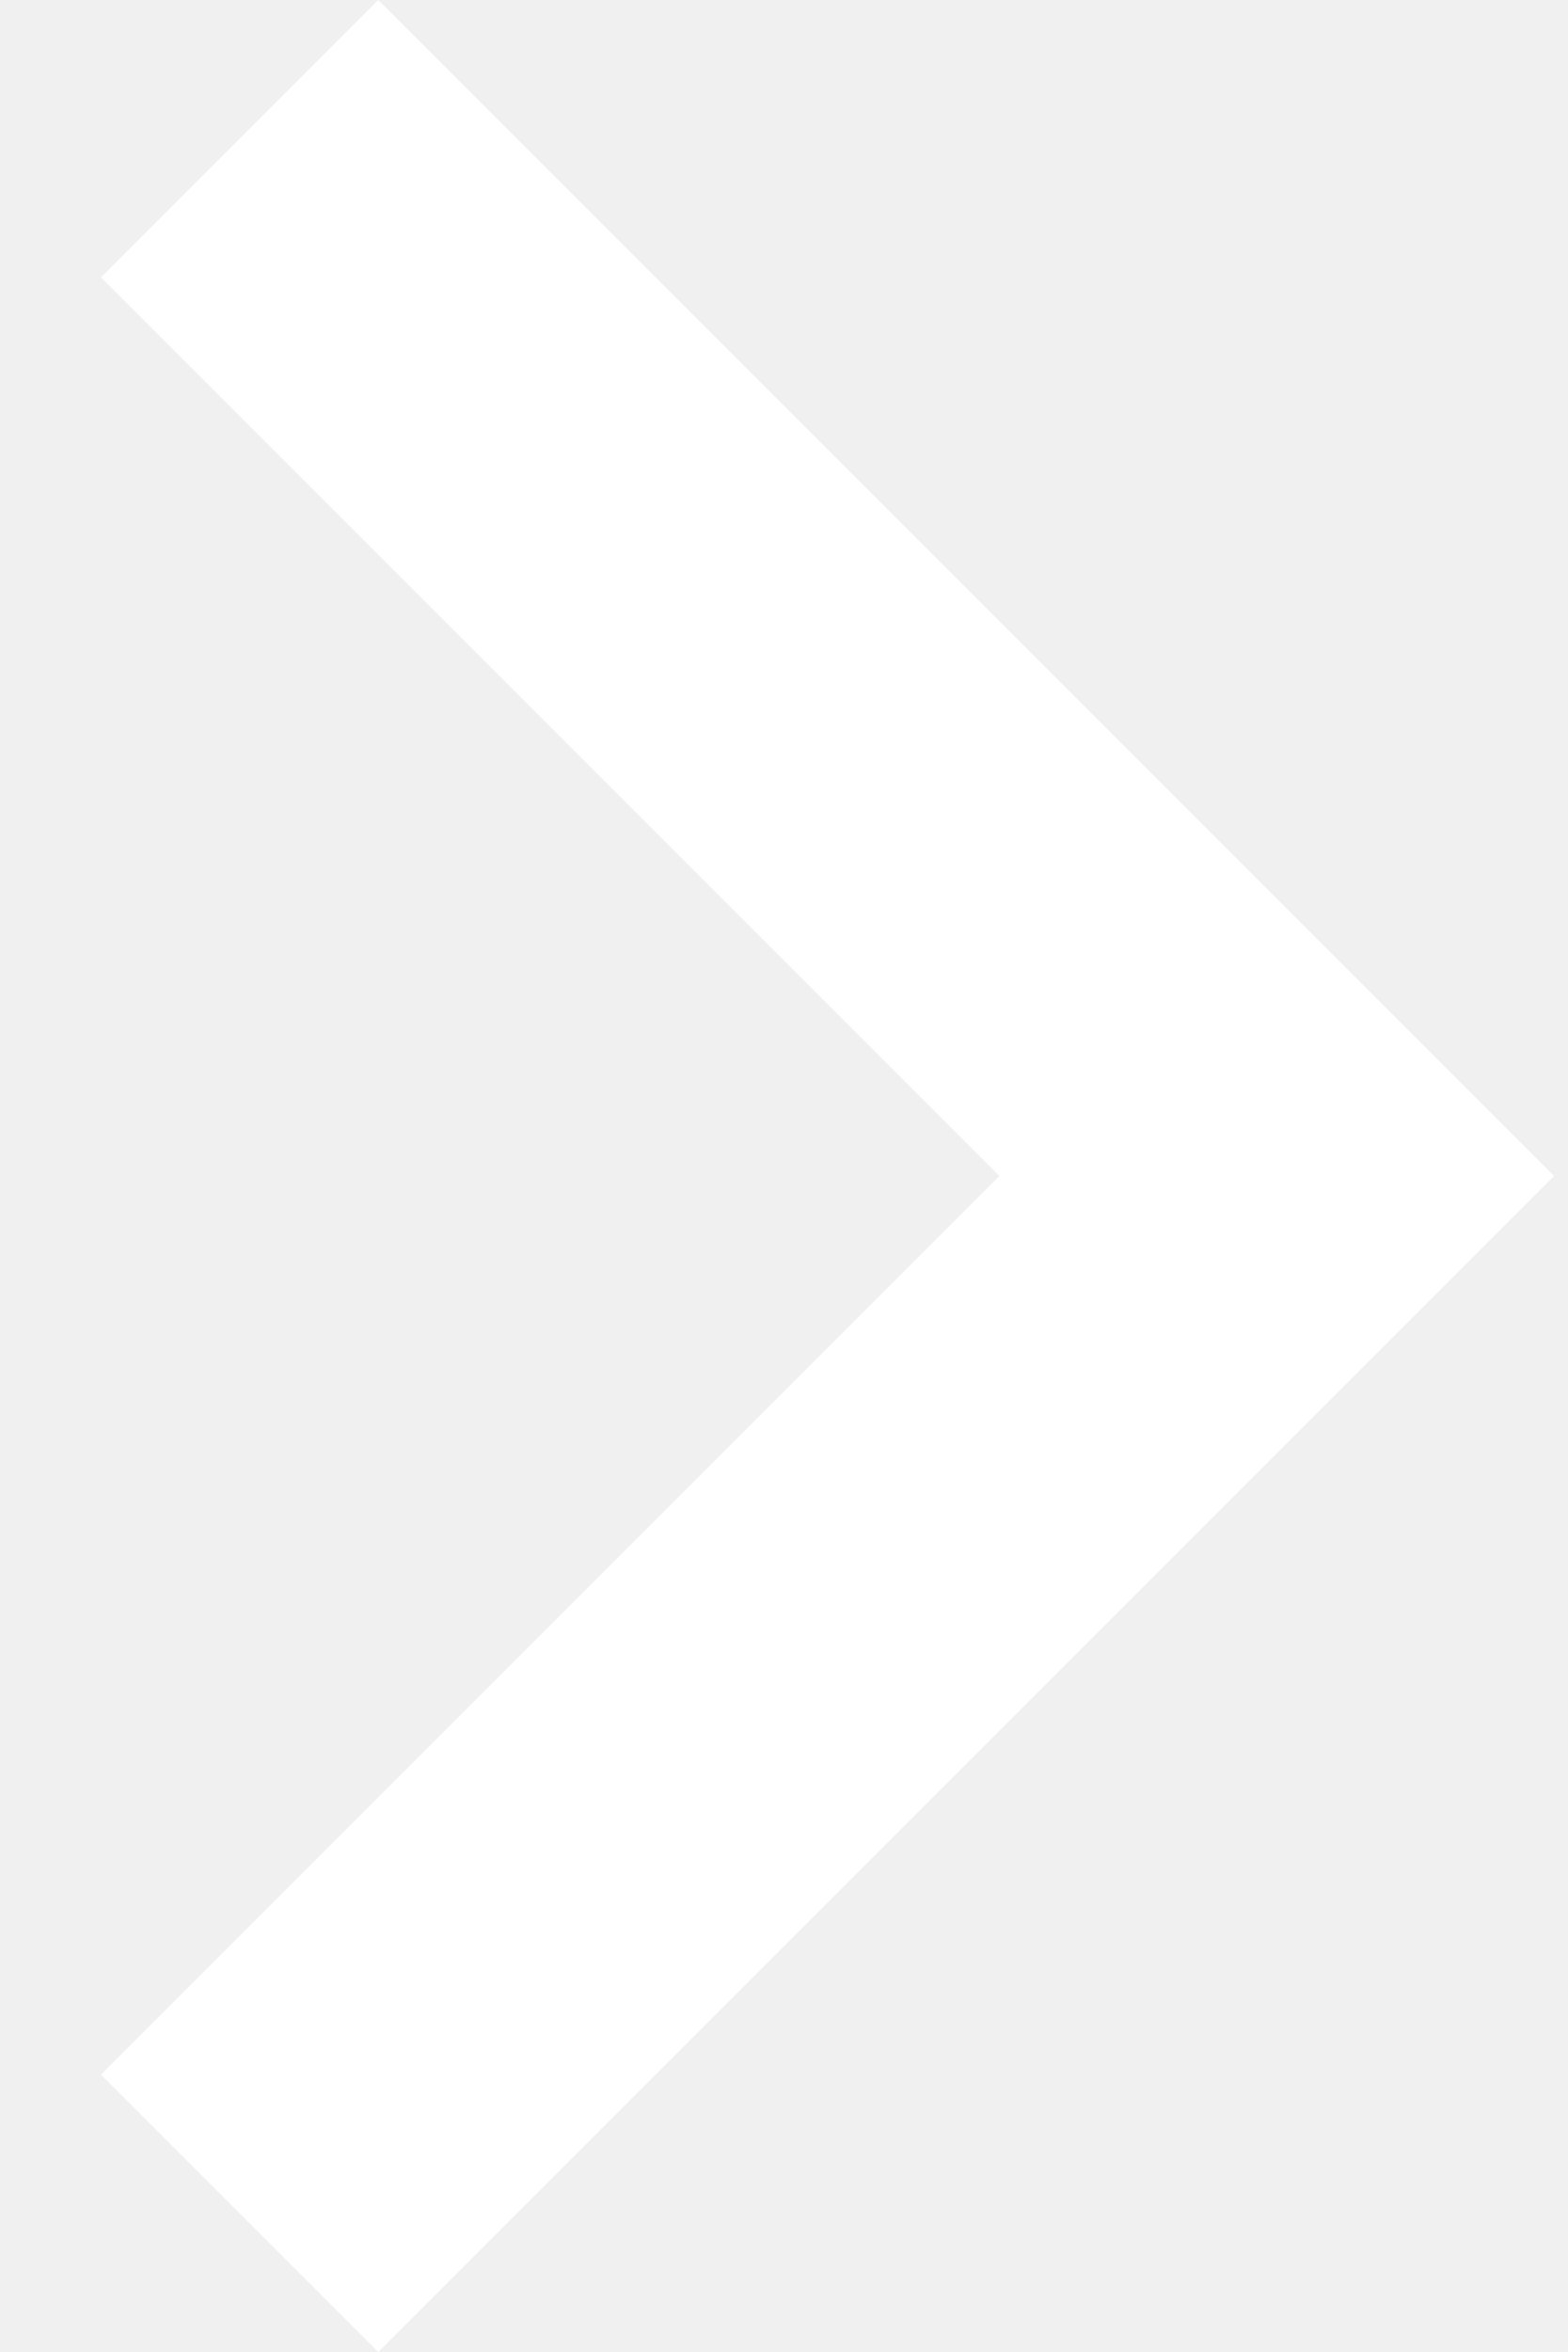
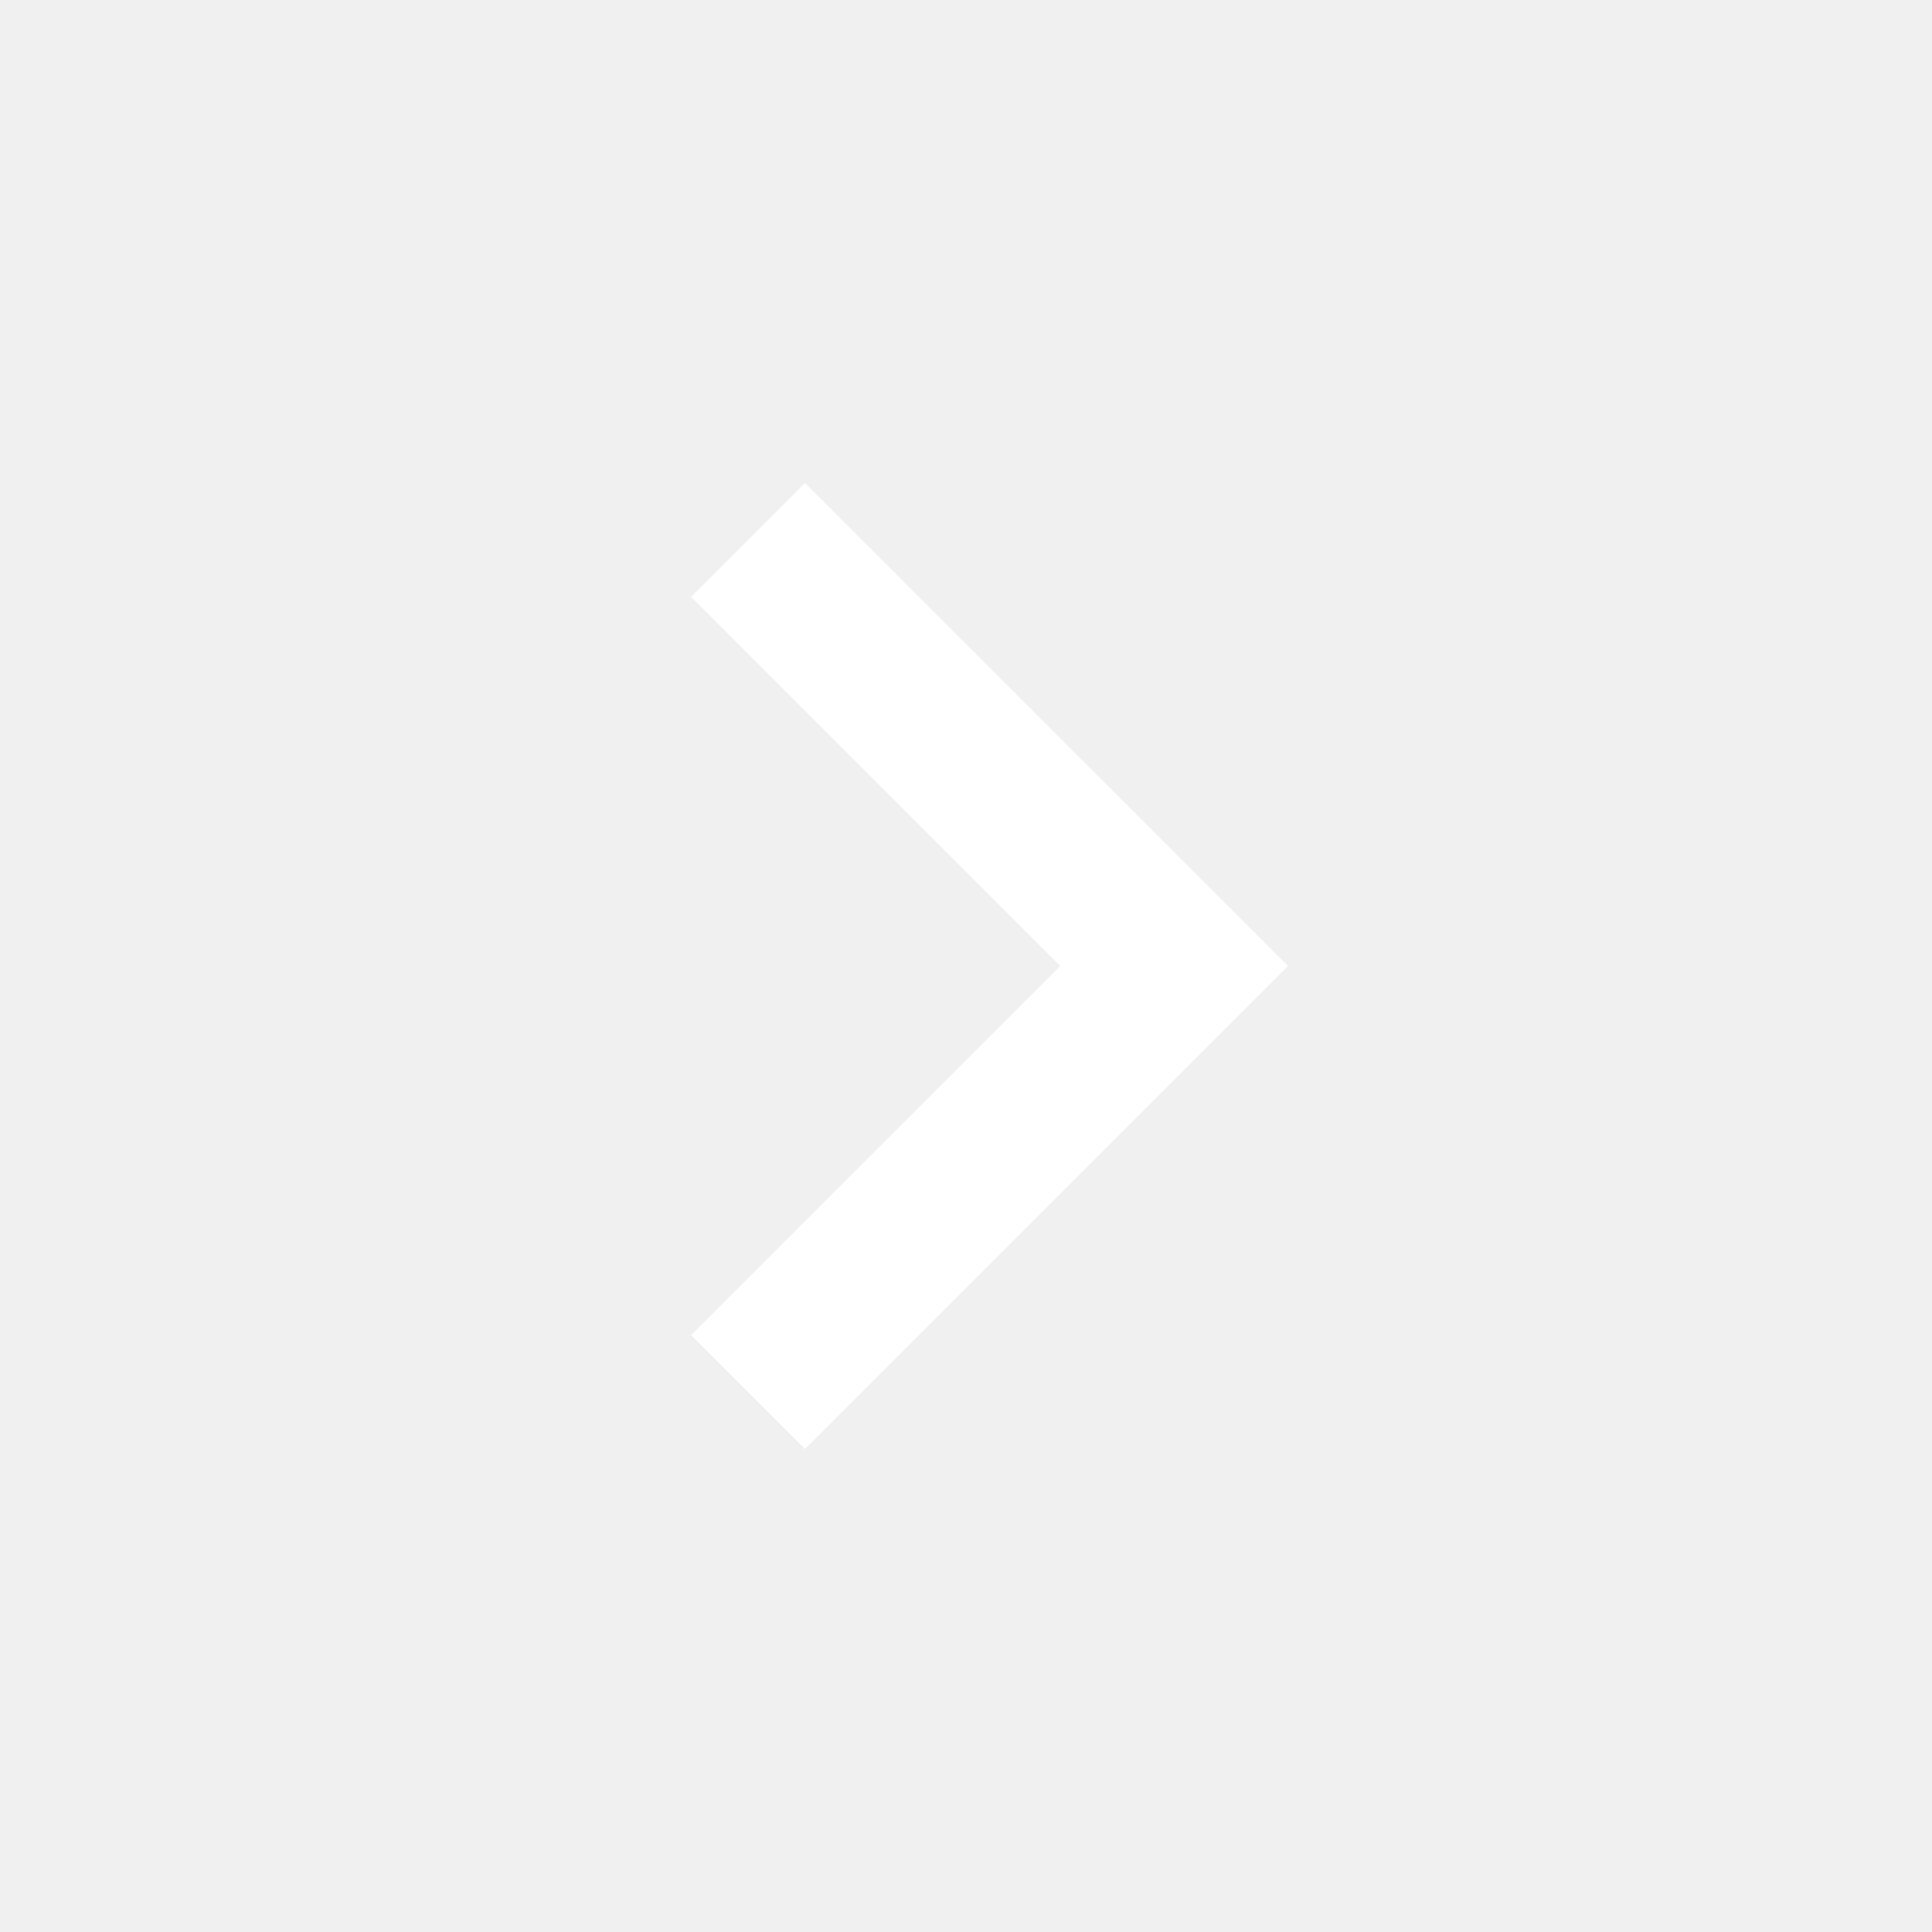
- <svg xmlns="http://www.w3.org/2000/svg" width="8" height="12" viewBox="0 0 8 12" fill="none">
-   <path id="arrow" d="M1.93 0L0.515 1.415L5.1 6L0.515 10.585L1.93 12L7.93 6L1.93 0Z" fill="white" />
+ <svg xmlns="http://www.w3.org/2000/svg" width="24" height="24" viewBox="0 0 24 24" fill="none">
+   <g clip-path="url(#clip0_241_35574)">
+     <path d="M10 6L8.585 7.415L13.17 12L8.585 16.585L10 18L16 12L10 6Z" fill="white" />
+   </g>
+   <defs>
+     <clipPath id="clip0_241_35574">
+       <rect width="24" height="24" fill="white" />
+     </clipPath>
+   </defs>
</svg>
